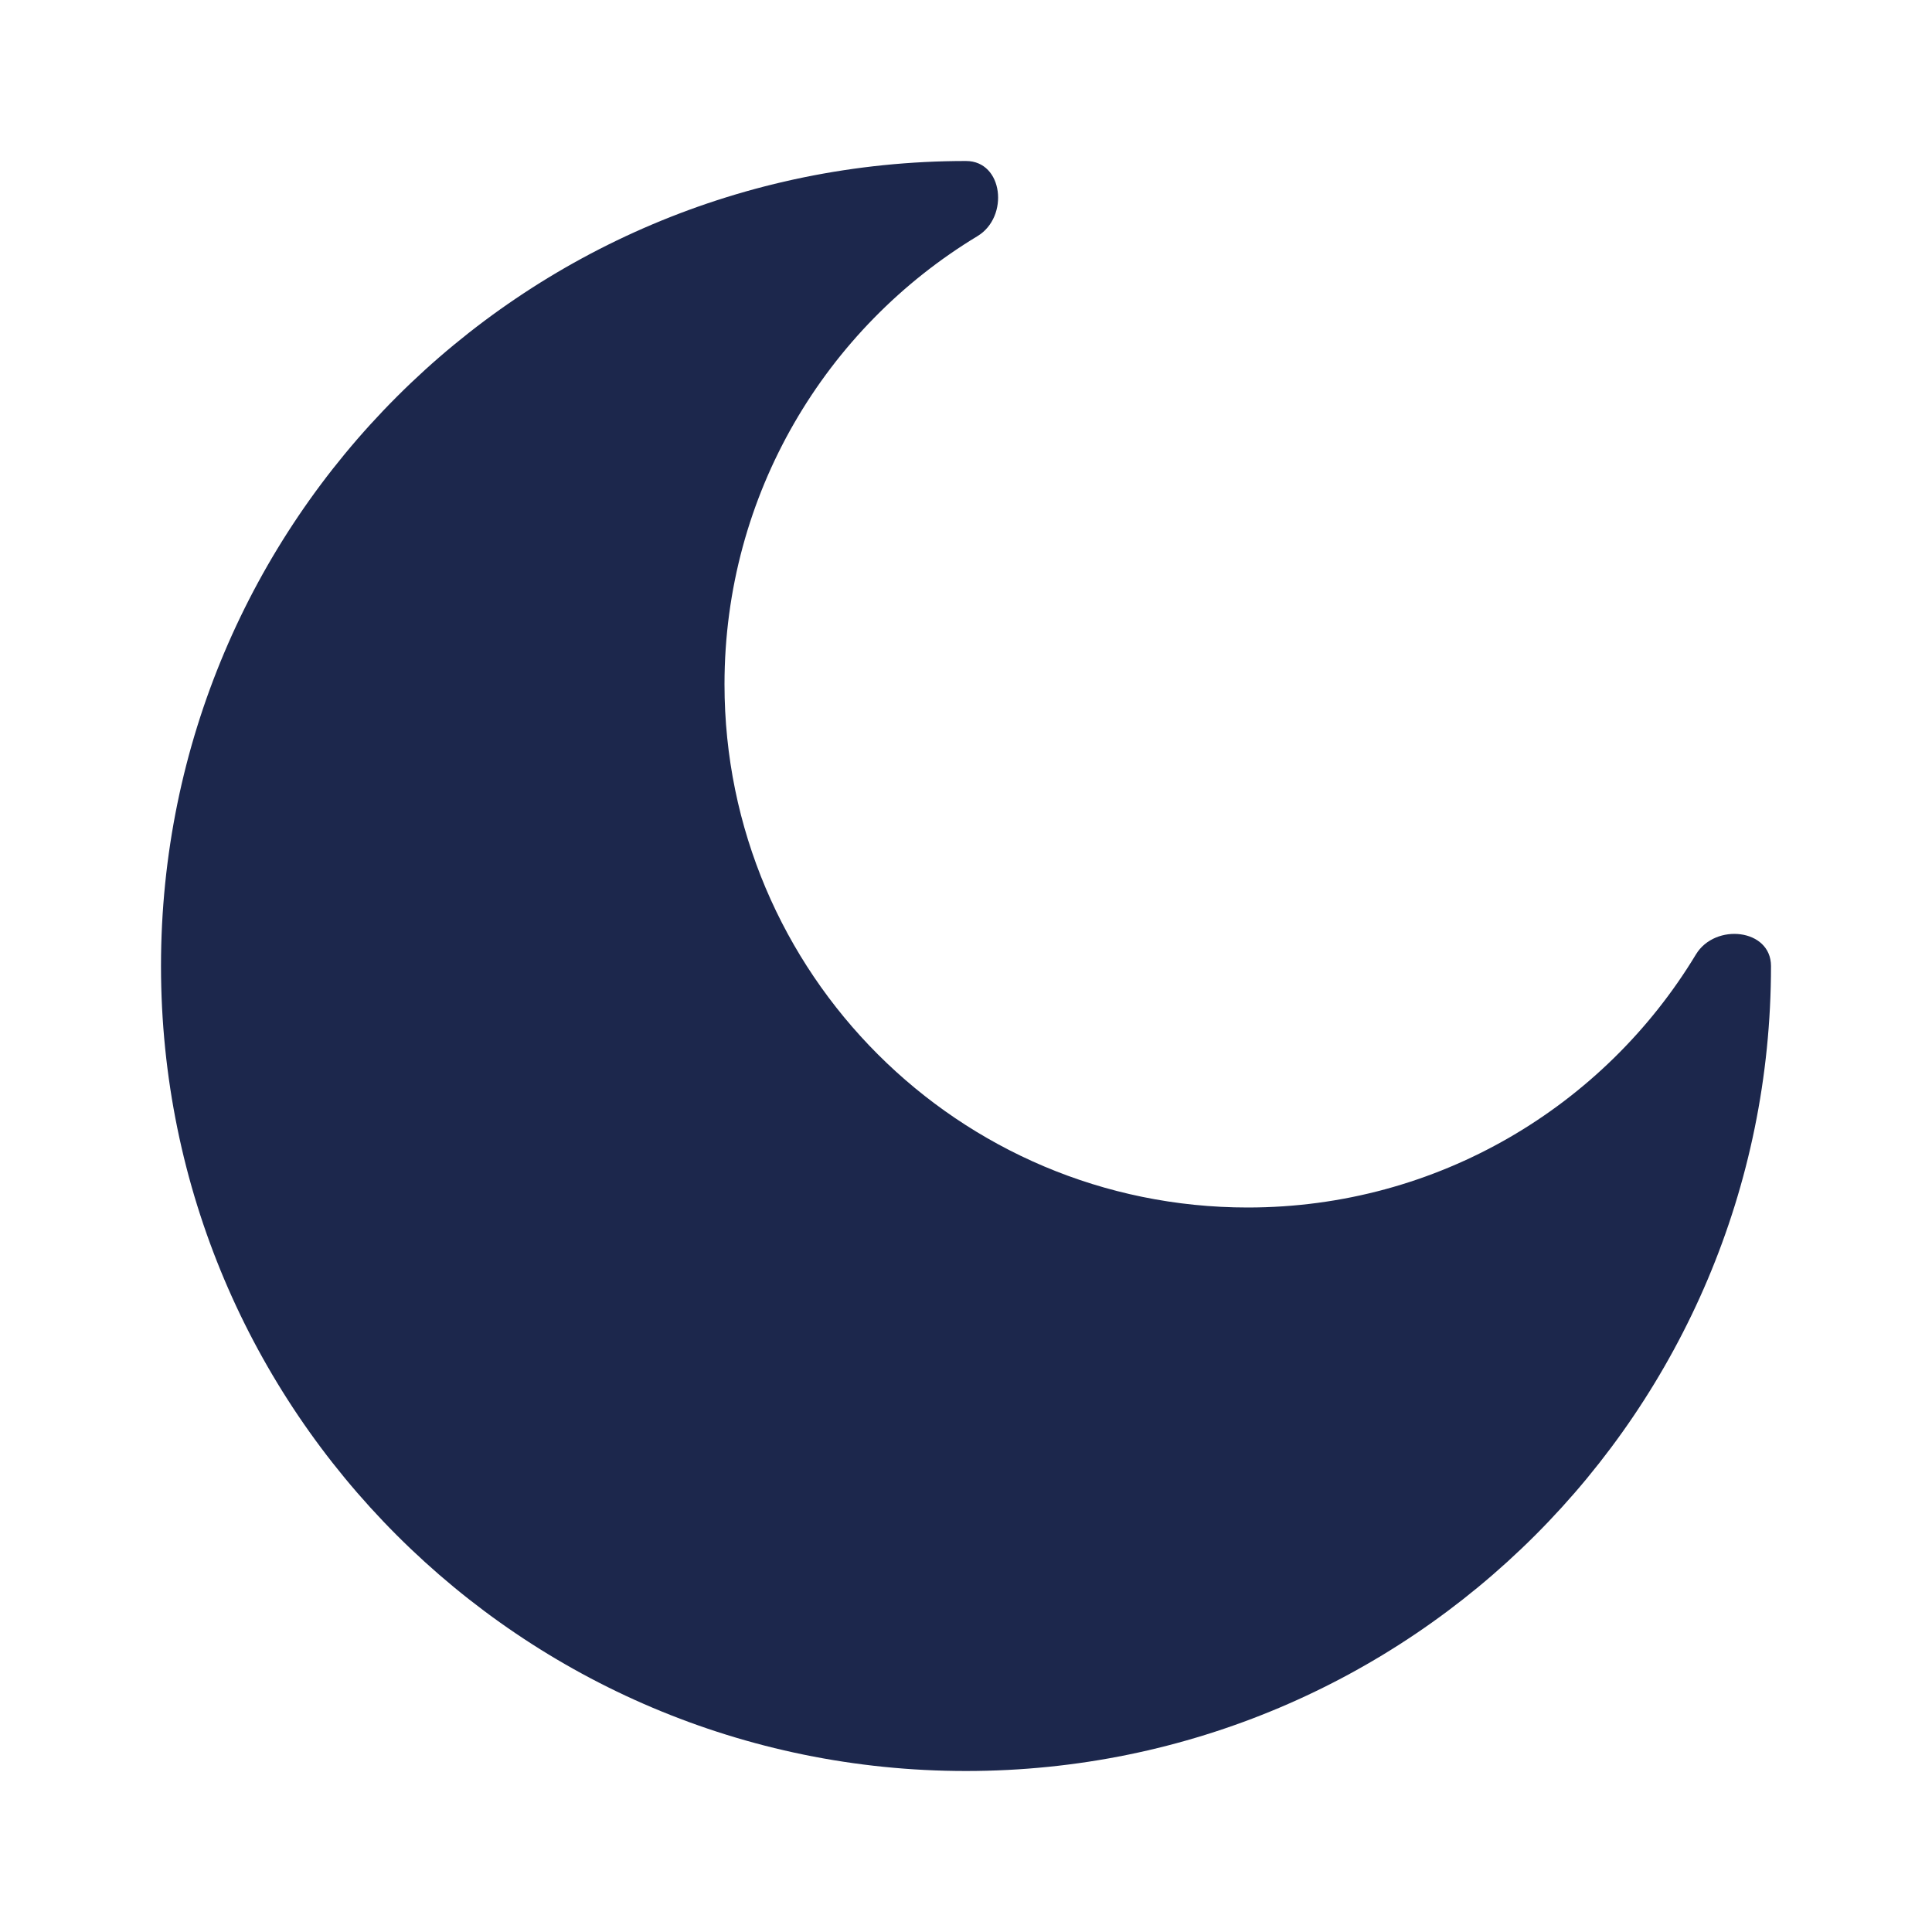
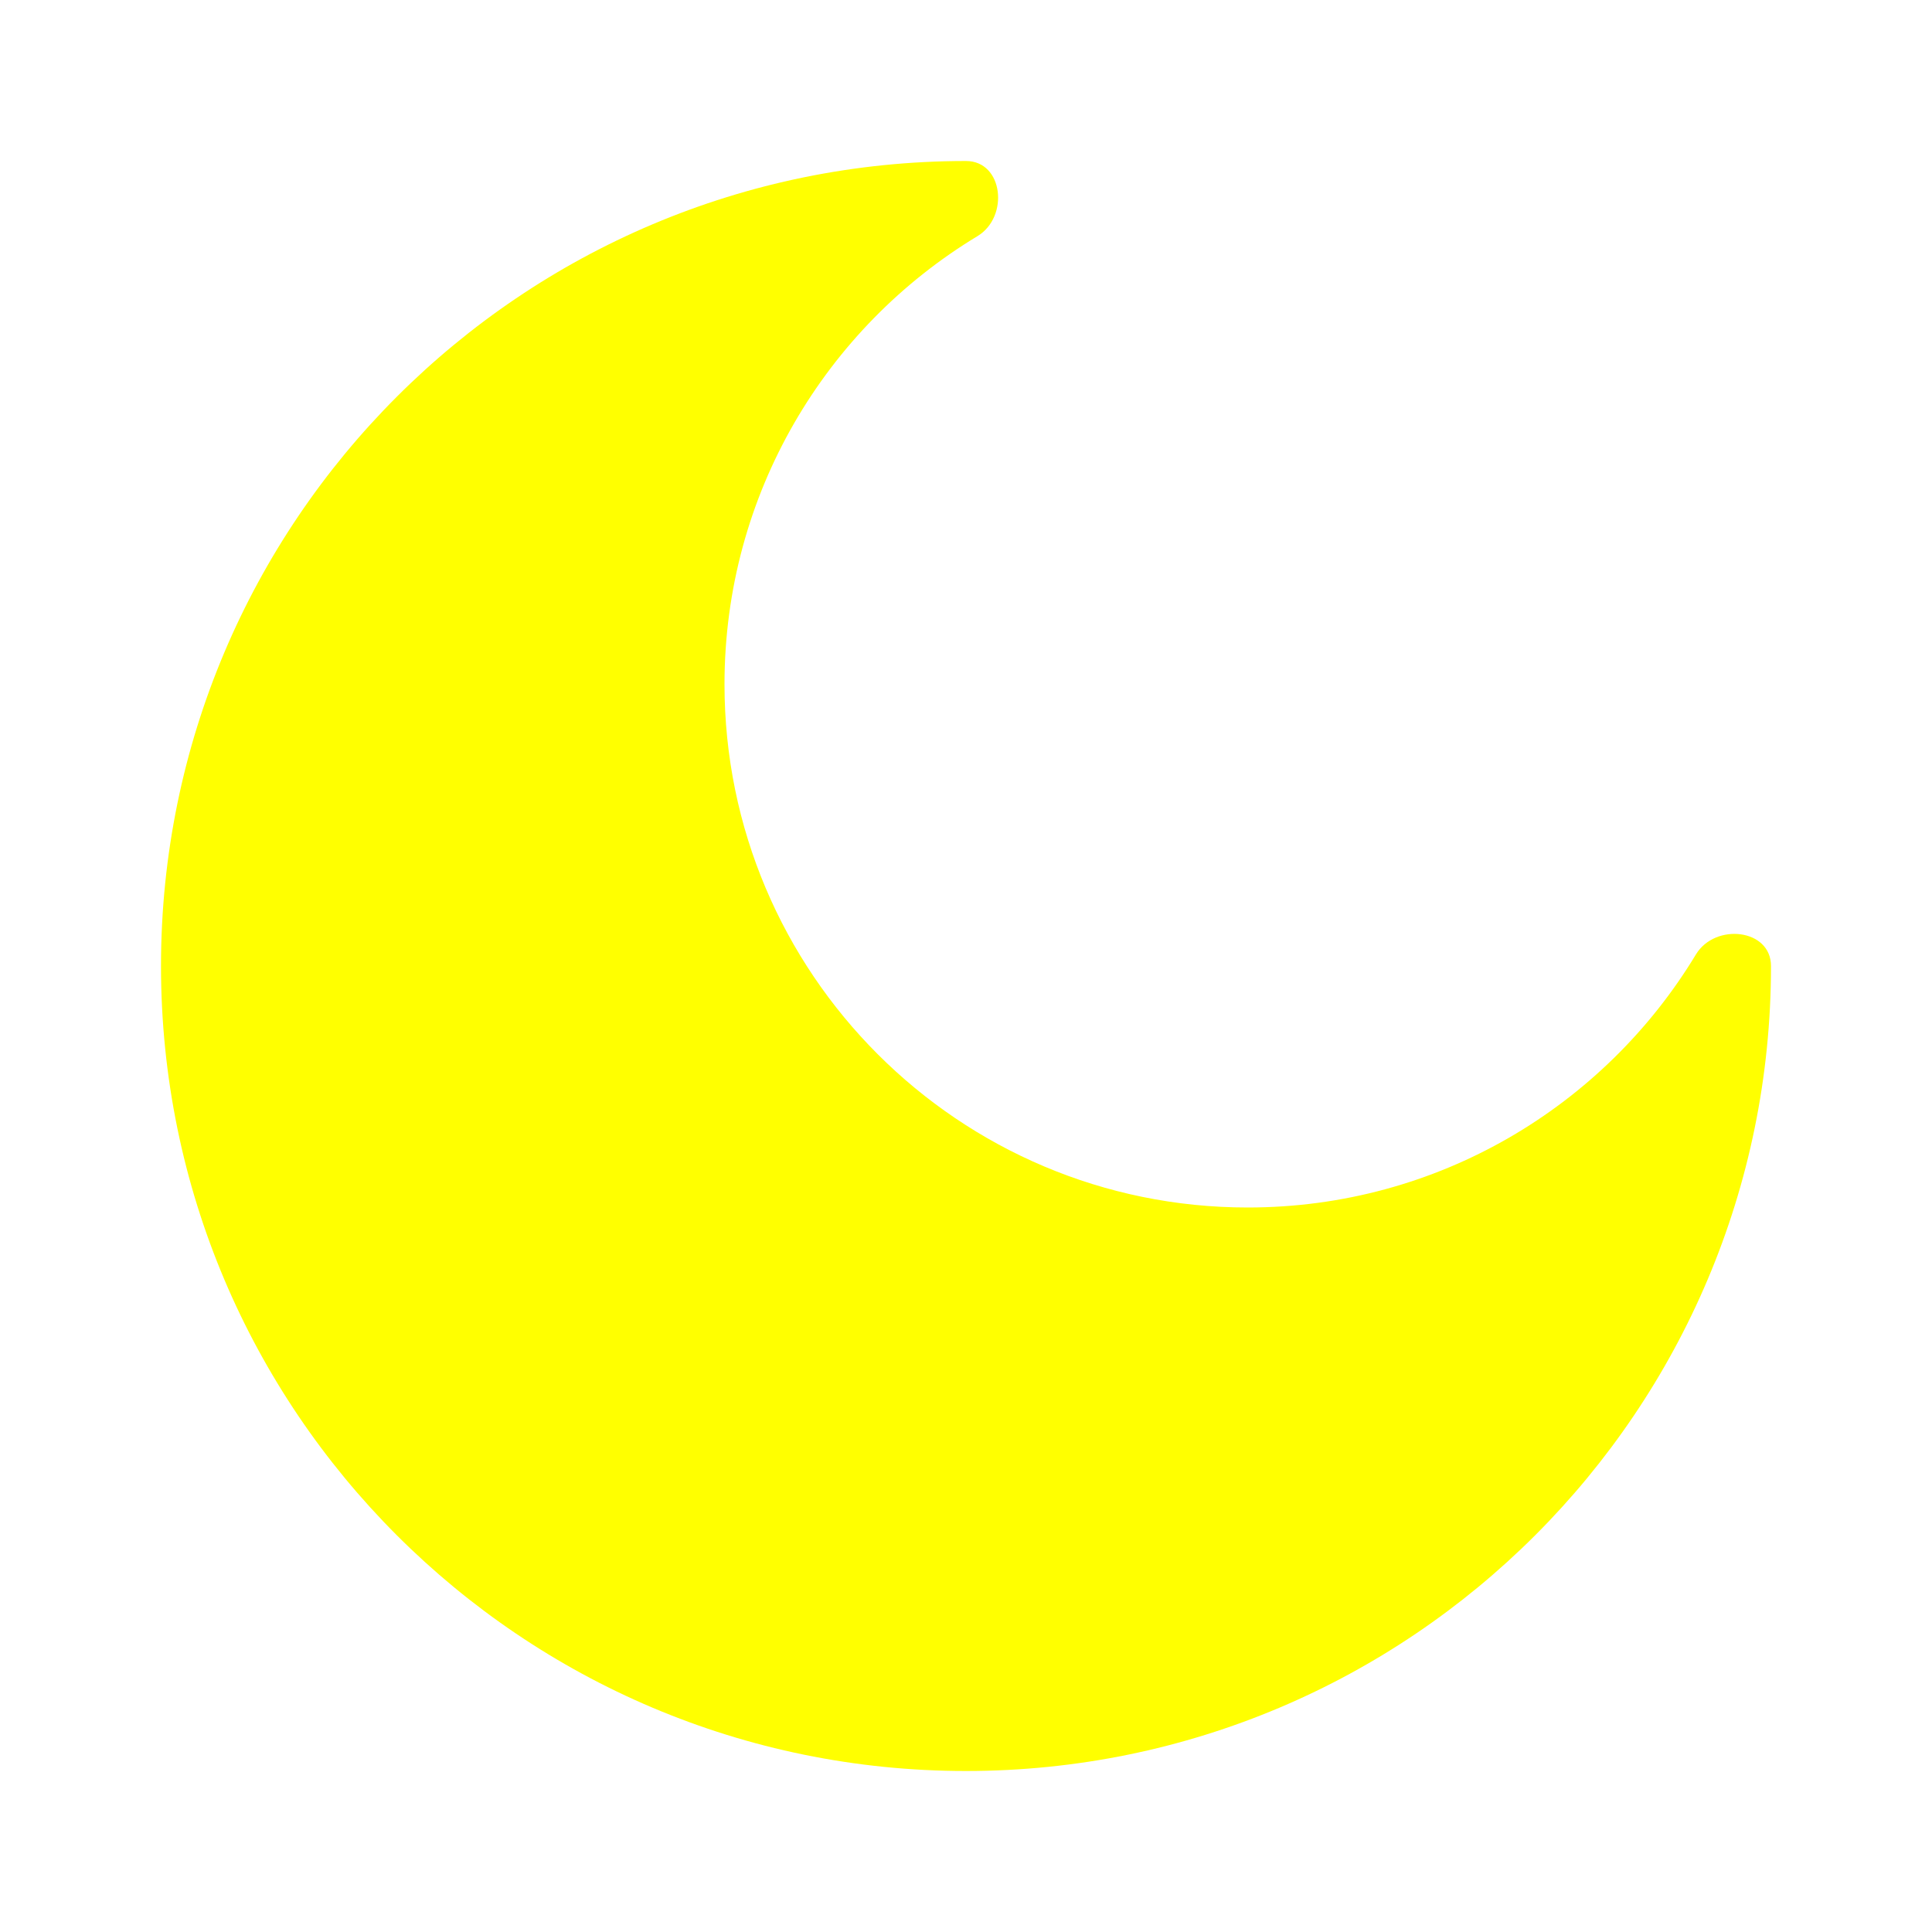
<svg xmlns="http://www.w3.org/2000/svg" width="800px" height="800px" viewBox="0 0 24 24" fill="none">
-   <path d="M12 22C17.523 22 22 17.523 22 12C22 11.537 21.306 11.461 21.067 11.857C19.929 13.741 17.861 15 15.5 15C11.91 15 9 12.09 9 8.5C9 6.138 10.259 4.071 12.143 2.933C12.539 2.693 12.463 2 12 2C6.477 2 2 6.477 2 12C2 17.523 6.477 22 12 22Z" fill="#1C274C" />
+   <path d="M12 22C17.523 22 22 17.523 22 12C22 11.537 21.306 11.461 21.067 11.857C19.929 13.741 17.861 15 15.5 15C11.91 15 9 12.09 9 8.5C9 6.138 10.259 4.071 12.143 2.933C12.539 2.693 12.463 2 12 2C6.477 2 2 6.477 2 12C2 17.523 6.477 22 12 22Z" fill="yellow" />
</svg>
